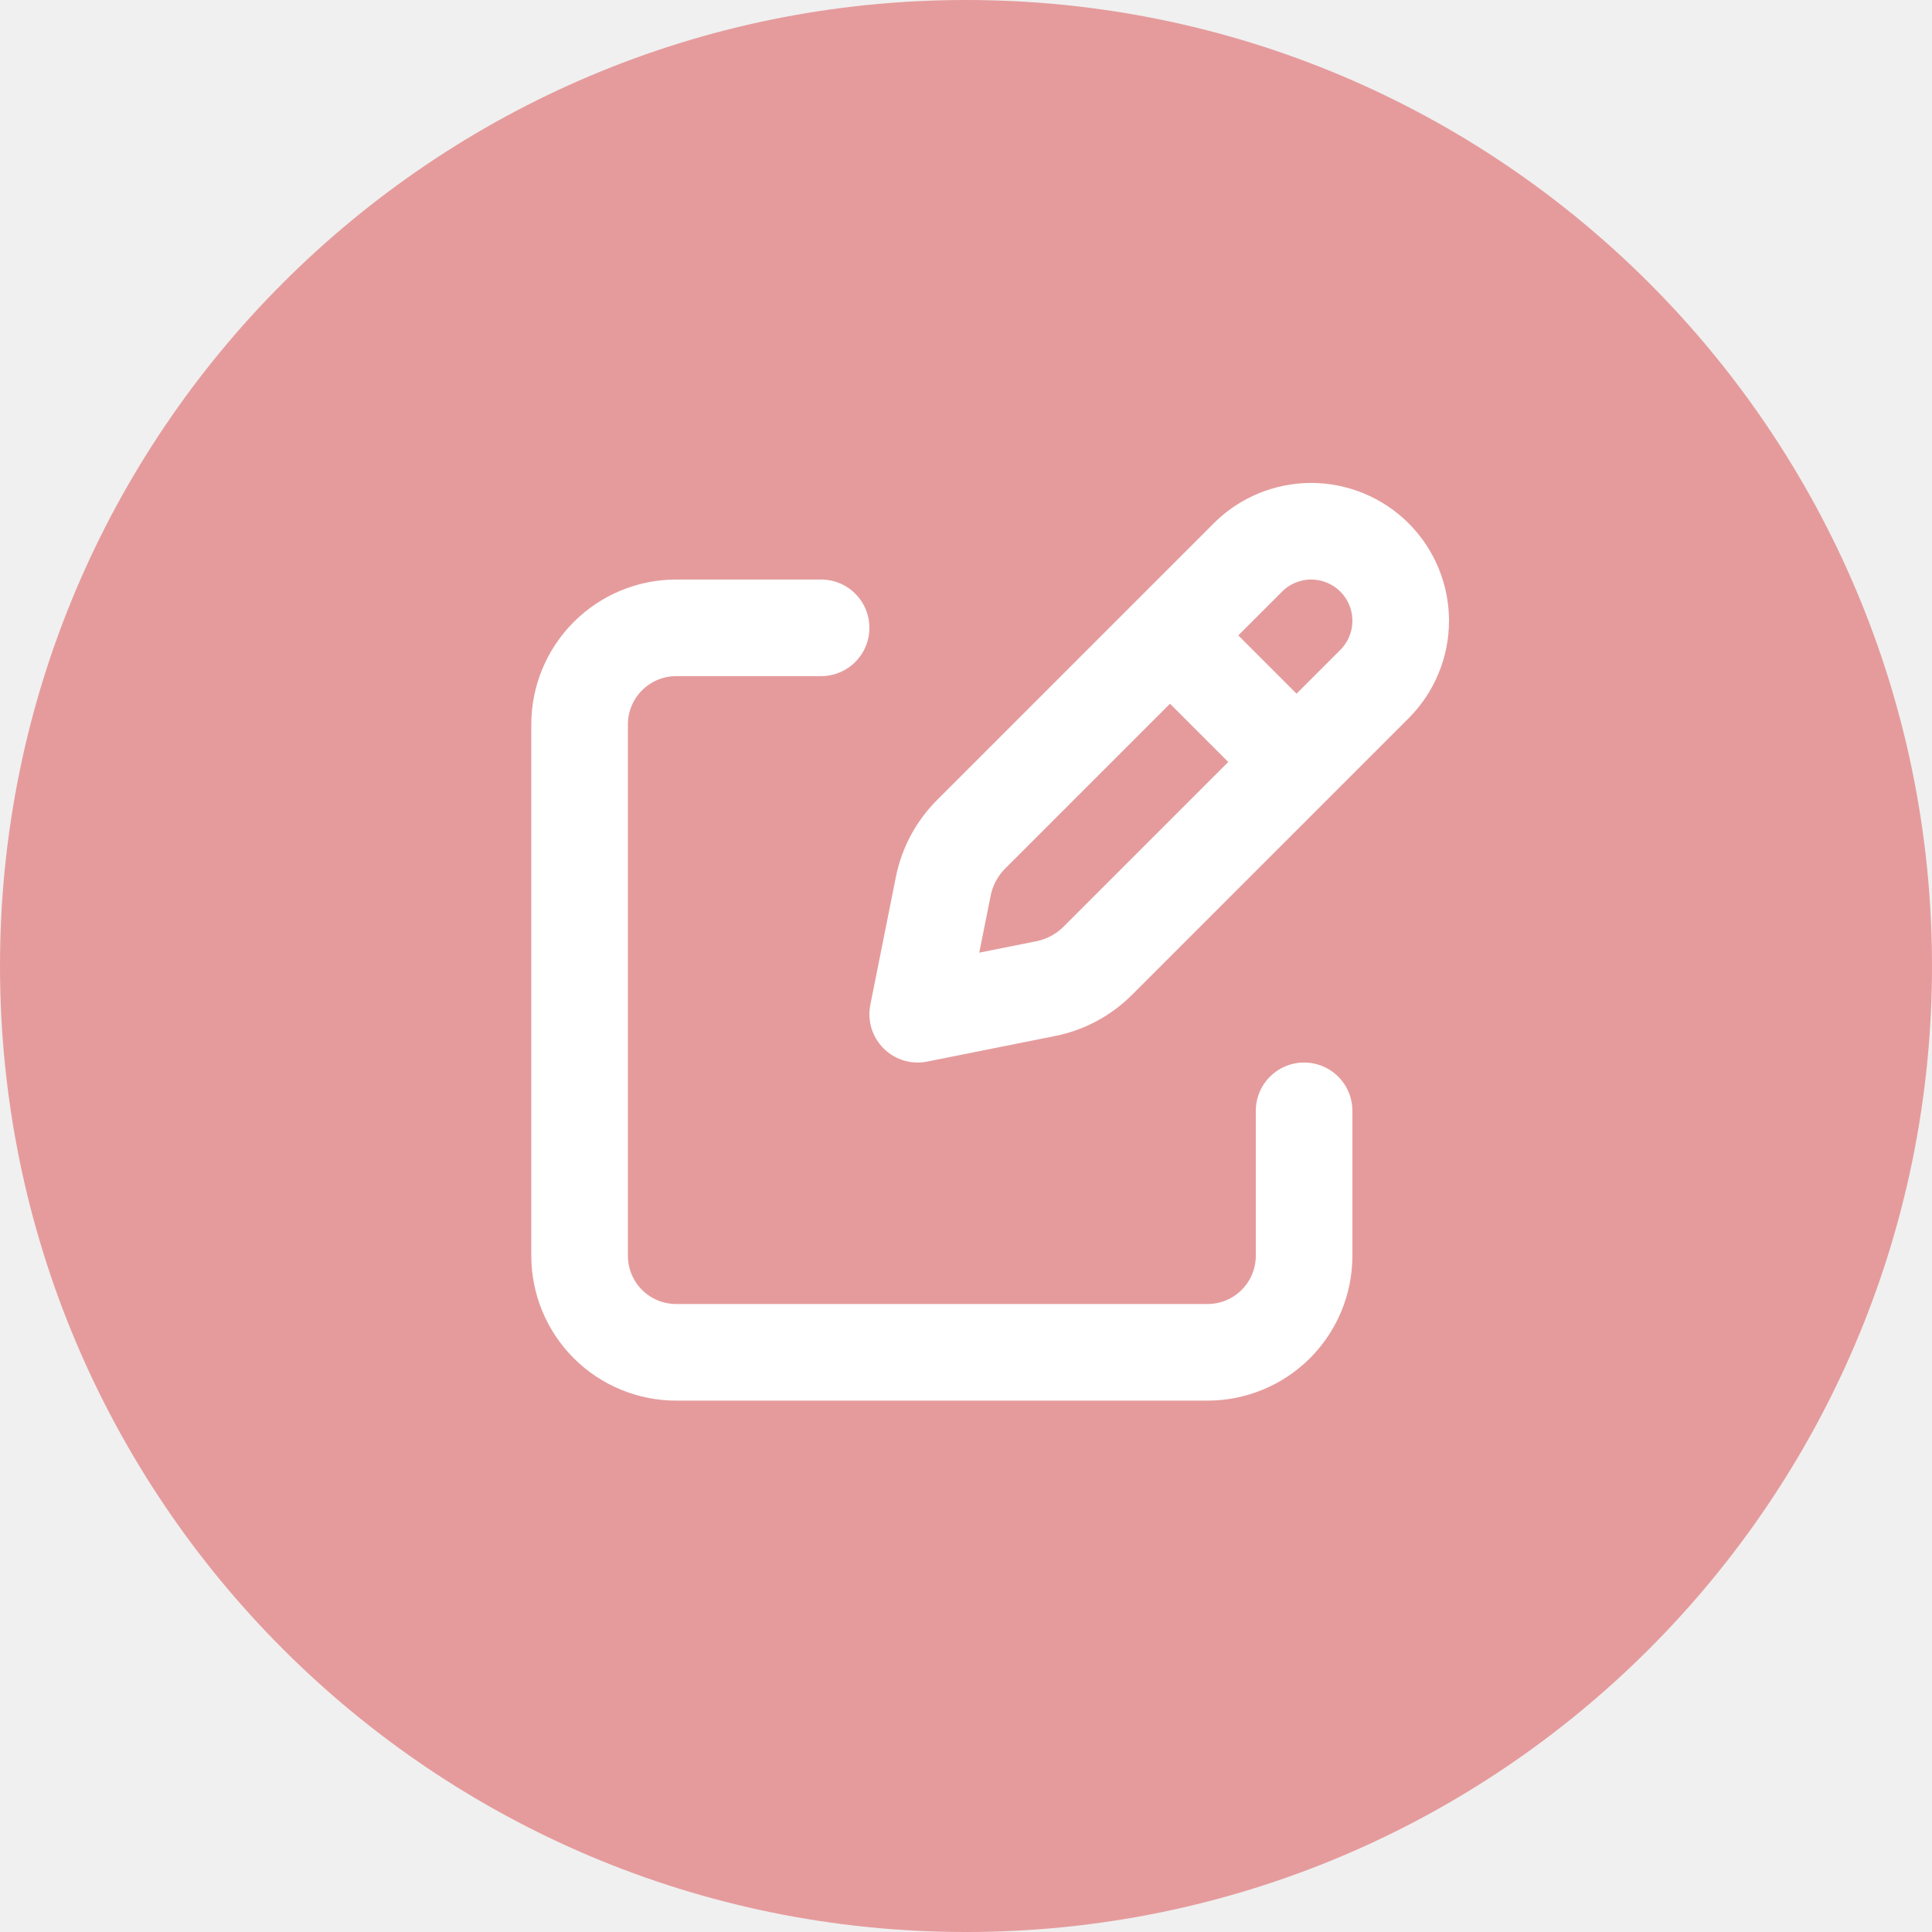
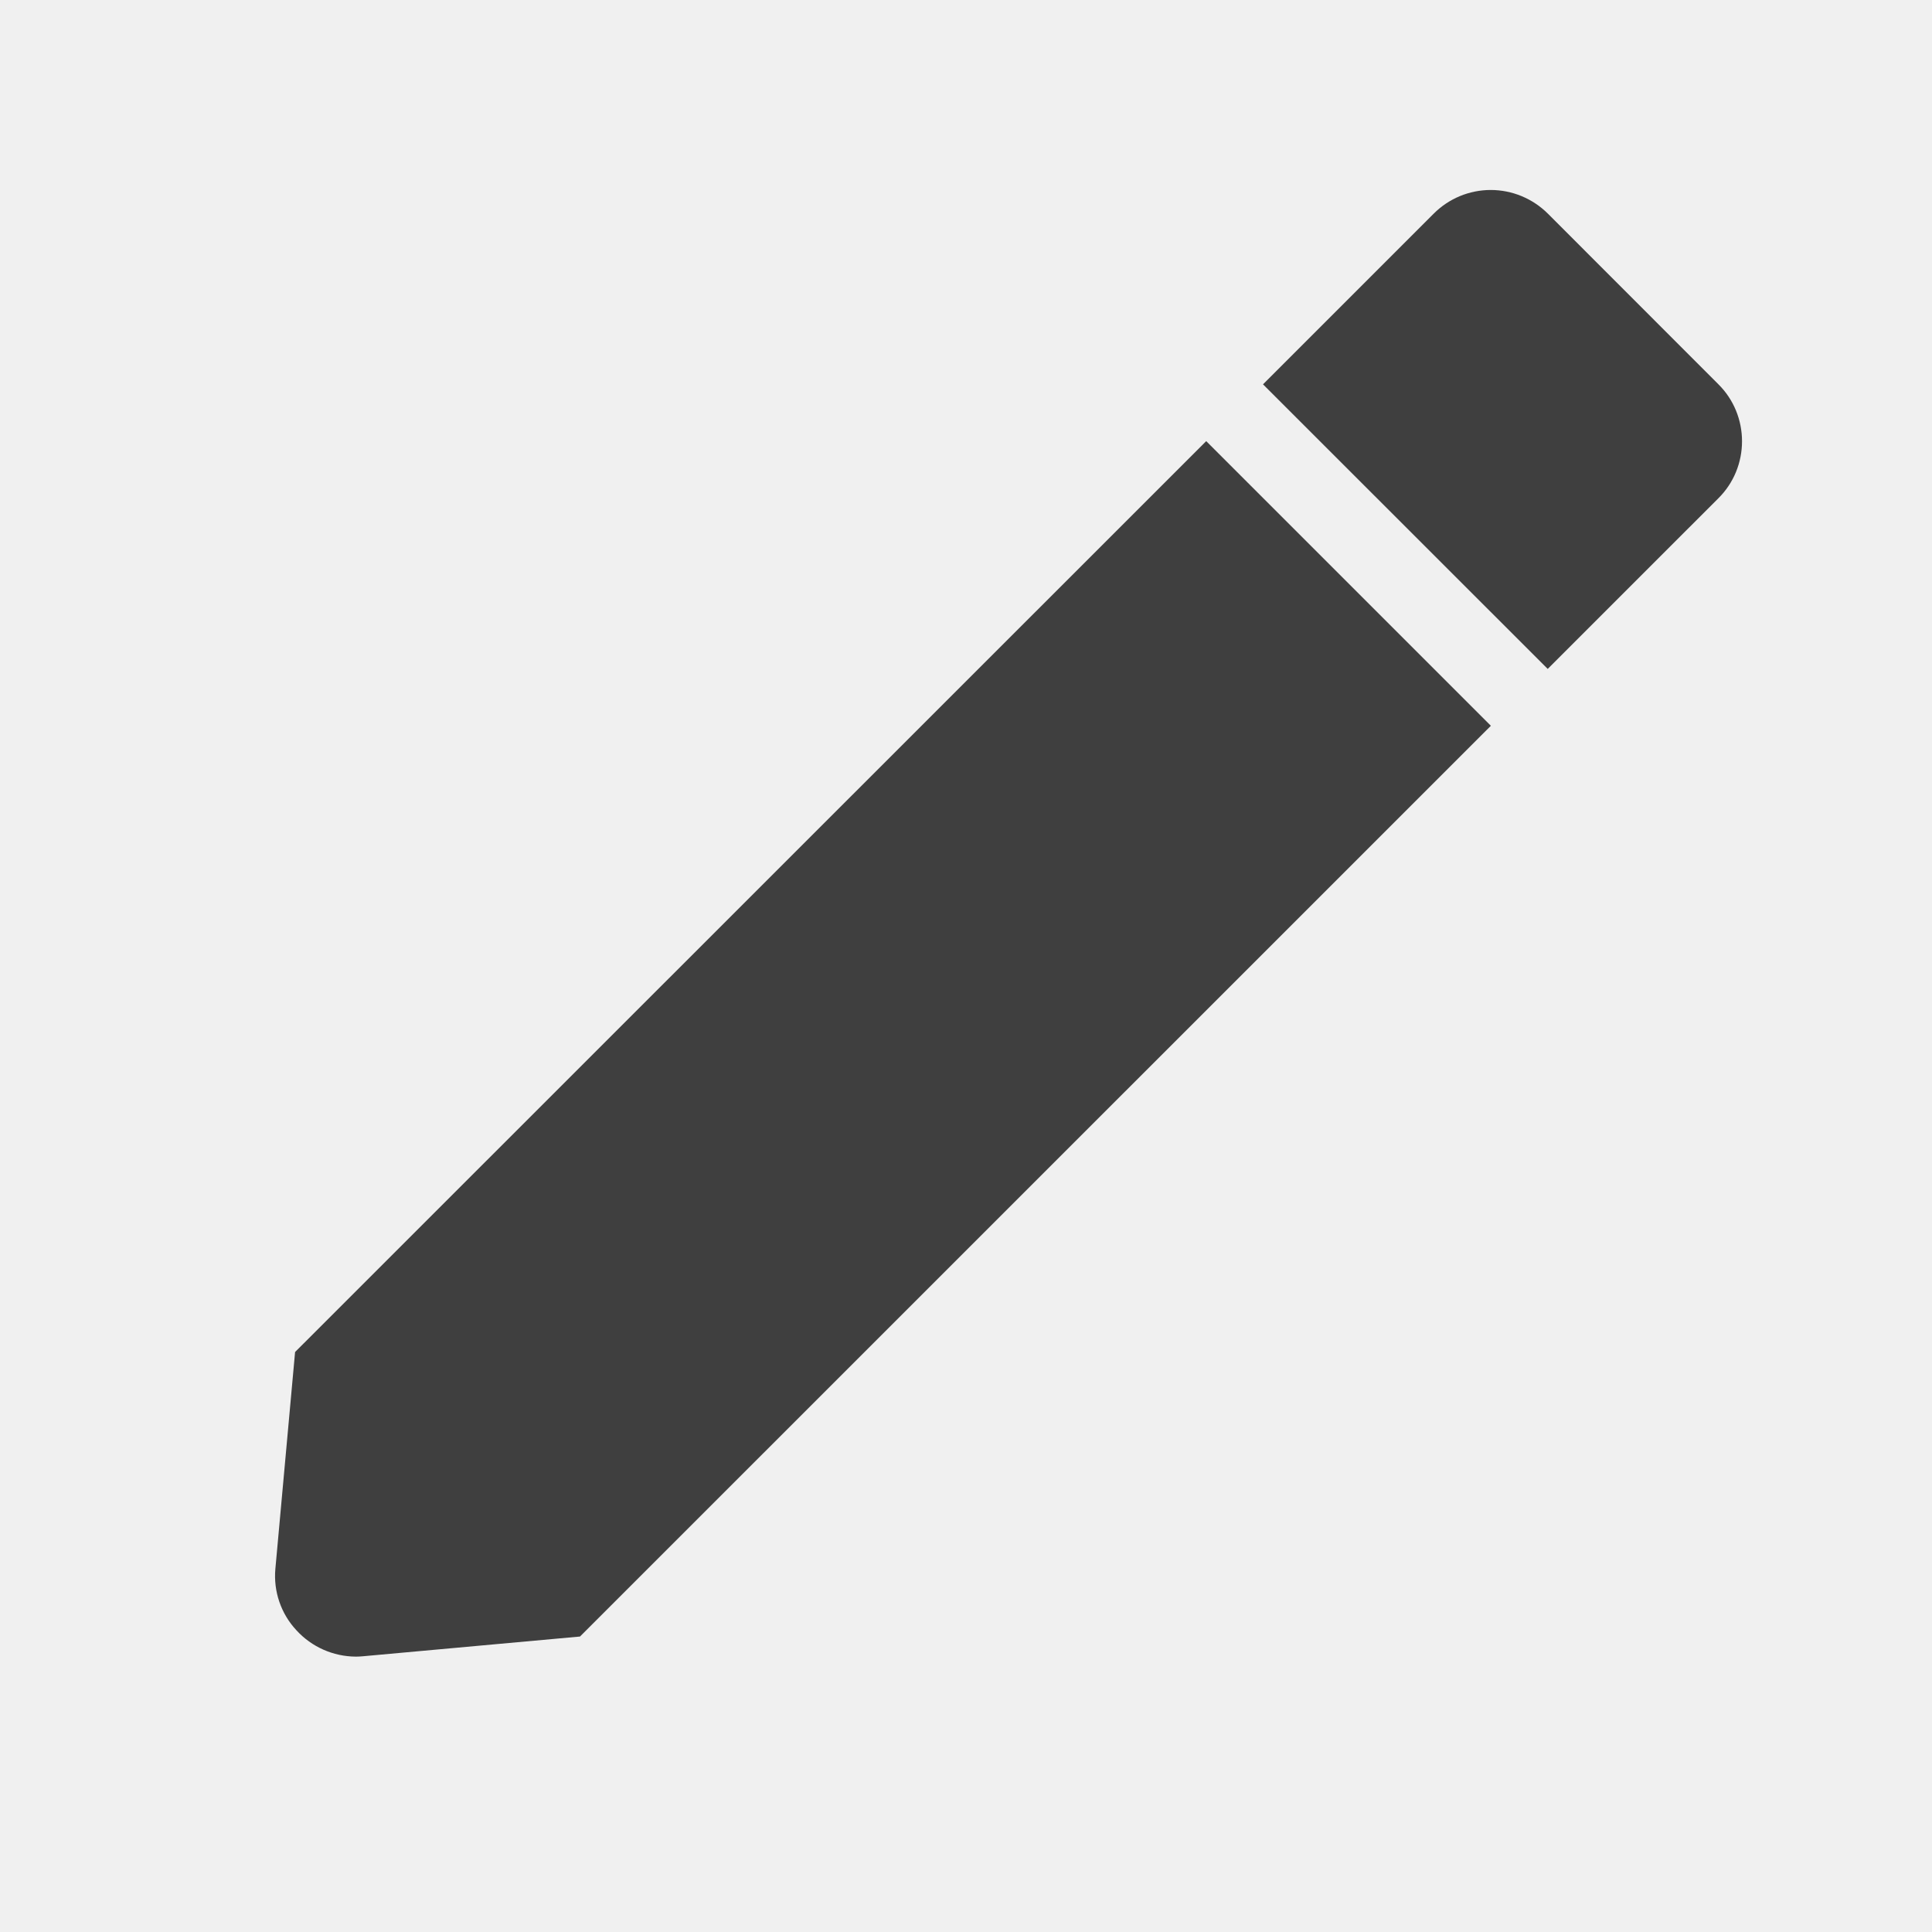
- <svg xmlns="http://www.w3.org/2000/svg" width="26" height="26" viewBox="0 0 26 26" fill="none">
-   <circle cx="13" cy="13" r="13" fill="#E59B9C" />
-   <path d="M15.908 8.714L17.285 10.091L15.908 8.714ZM16.794 7.502L13.071 11.225C12.879 11.417 12.747 11.662 12.694 11.928L12.35 13.649L14.071 13.305C14.338 13.252 14.582 13.121 14.775 12.928L18.497 9.206C18.609 9.094 18.698 8.961 18.758 8.815C18.819 8.669 18.85 8.512 18.85 8.354C18.85 8.196 18.819 8.039 18.758 7.893C18.698 7.747 18.609 7.614 18.497 7.502C18.385 7.39 18.253 7.302 18.106 7.241C17.96 7.181 17.803 7.149 17.645 7.149C17.487 7.149 17.331 7.181 17.184 7.241C17.038 7.302 16.905 7.39 16.794 7.502V7.502Z" stroke="white" stroke-width="1.3" stroke-linecap="round" stroke-linejoin="round" />
-   <path d="M17.55 14.949V16.899C17.55 17.244 17.413 17.575 17.169 17.819C16.925 18.062 16.595 18.199 16.25 18.199H9.1C8.755 18.199 8.425 18.062 8.181 17.819C7.937 17.575 7.8 17.244 7.8 16.899V9.749C7.8 9.404 7.937 9.074 8.181 8.83C8.425 8.586 8.755 8.449 9.1 8.449H11.05" stroke="white" stroke-width="1.3" stroke-linecap="round" stroke-linejoin="round" />
+ <svg xmlns="http://www.w3.org/2000/svg" width="15" height="15" viewBox="0 0 15 15" fill="none">
+   <path d="M2.763 12.862C2.587 12.861 2.42 12.787 2.302 12.658C2.182 12.53 2.122 12.356 2.138 12.18L2.291 10.497L9.365 3.425L11.575 5.635L4.503 12.706L2.82 12.859C2.8 12.861 2.781 12.862 2.763 12.862ZM12.017 5.194L9.806 2.984L11.132 1.658C11.249 1.541 11.408 1.475 11.574 1.475C11.74 1.475 11.899 1.541 12.017 1.658L13.342 2.984C13.46 3.101 13.525 3.26 13.525 3.426C13.525 3.592 13.46 3.751 13.342 3.868L12.017 5.193L12.017 5.194Z" fill="#3F3F3F" />
</svg>
